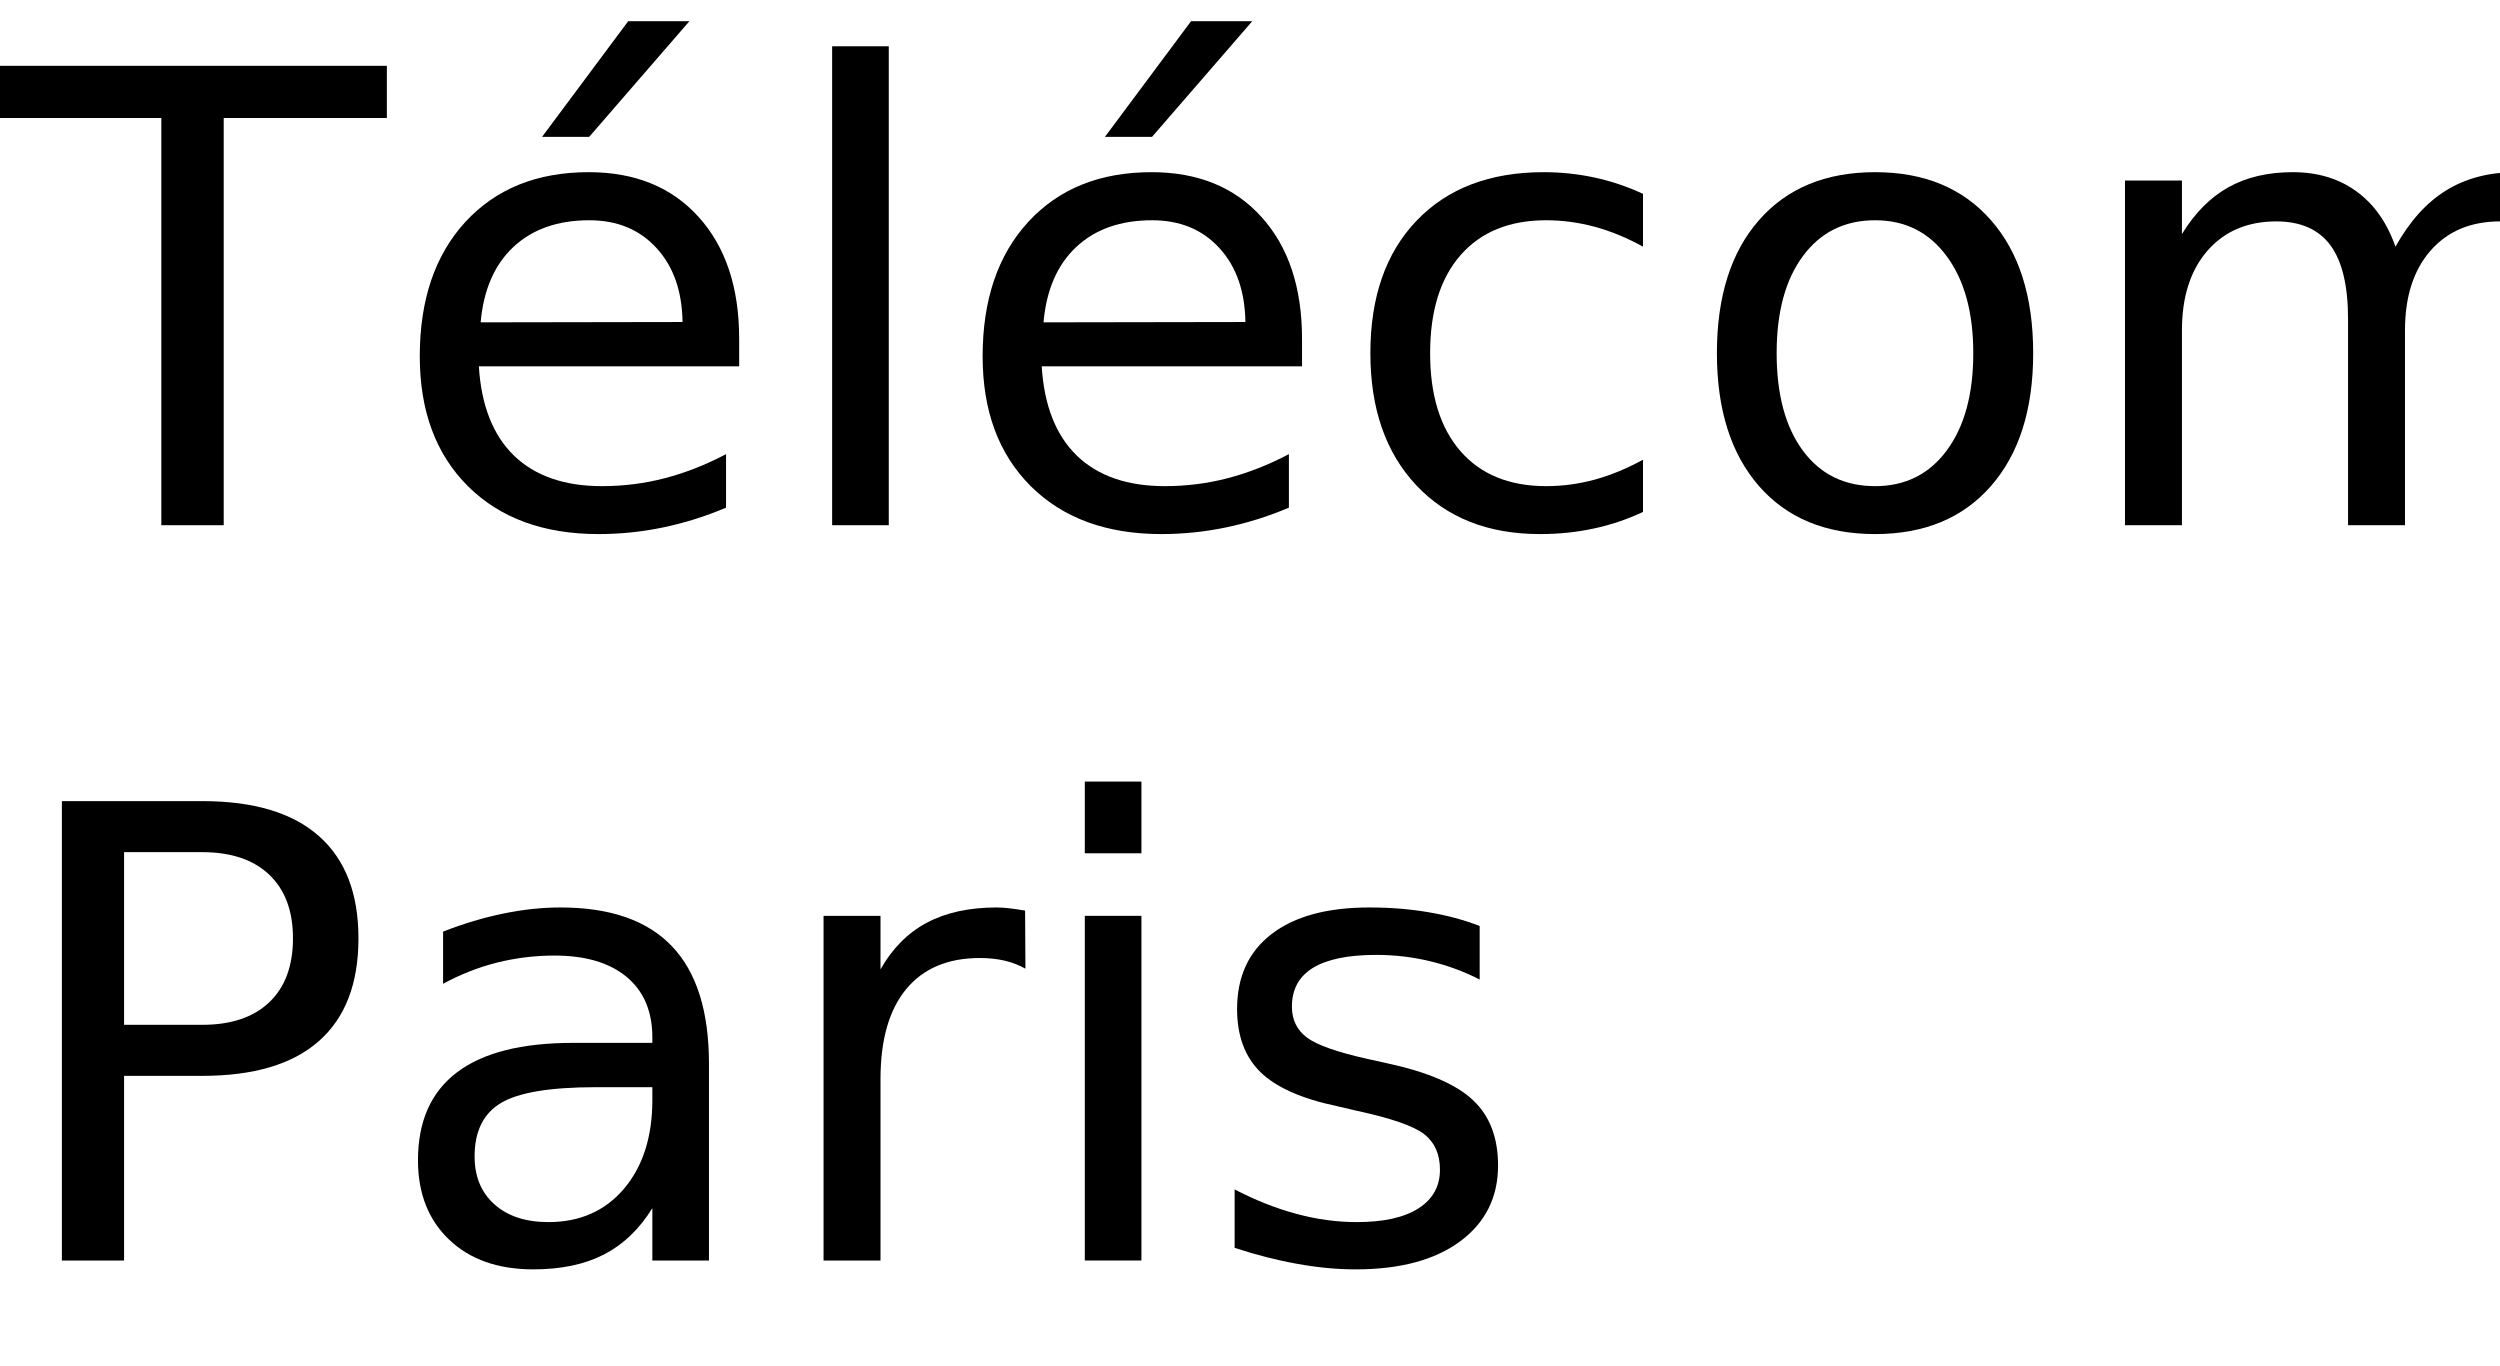
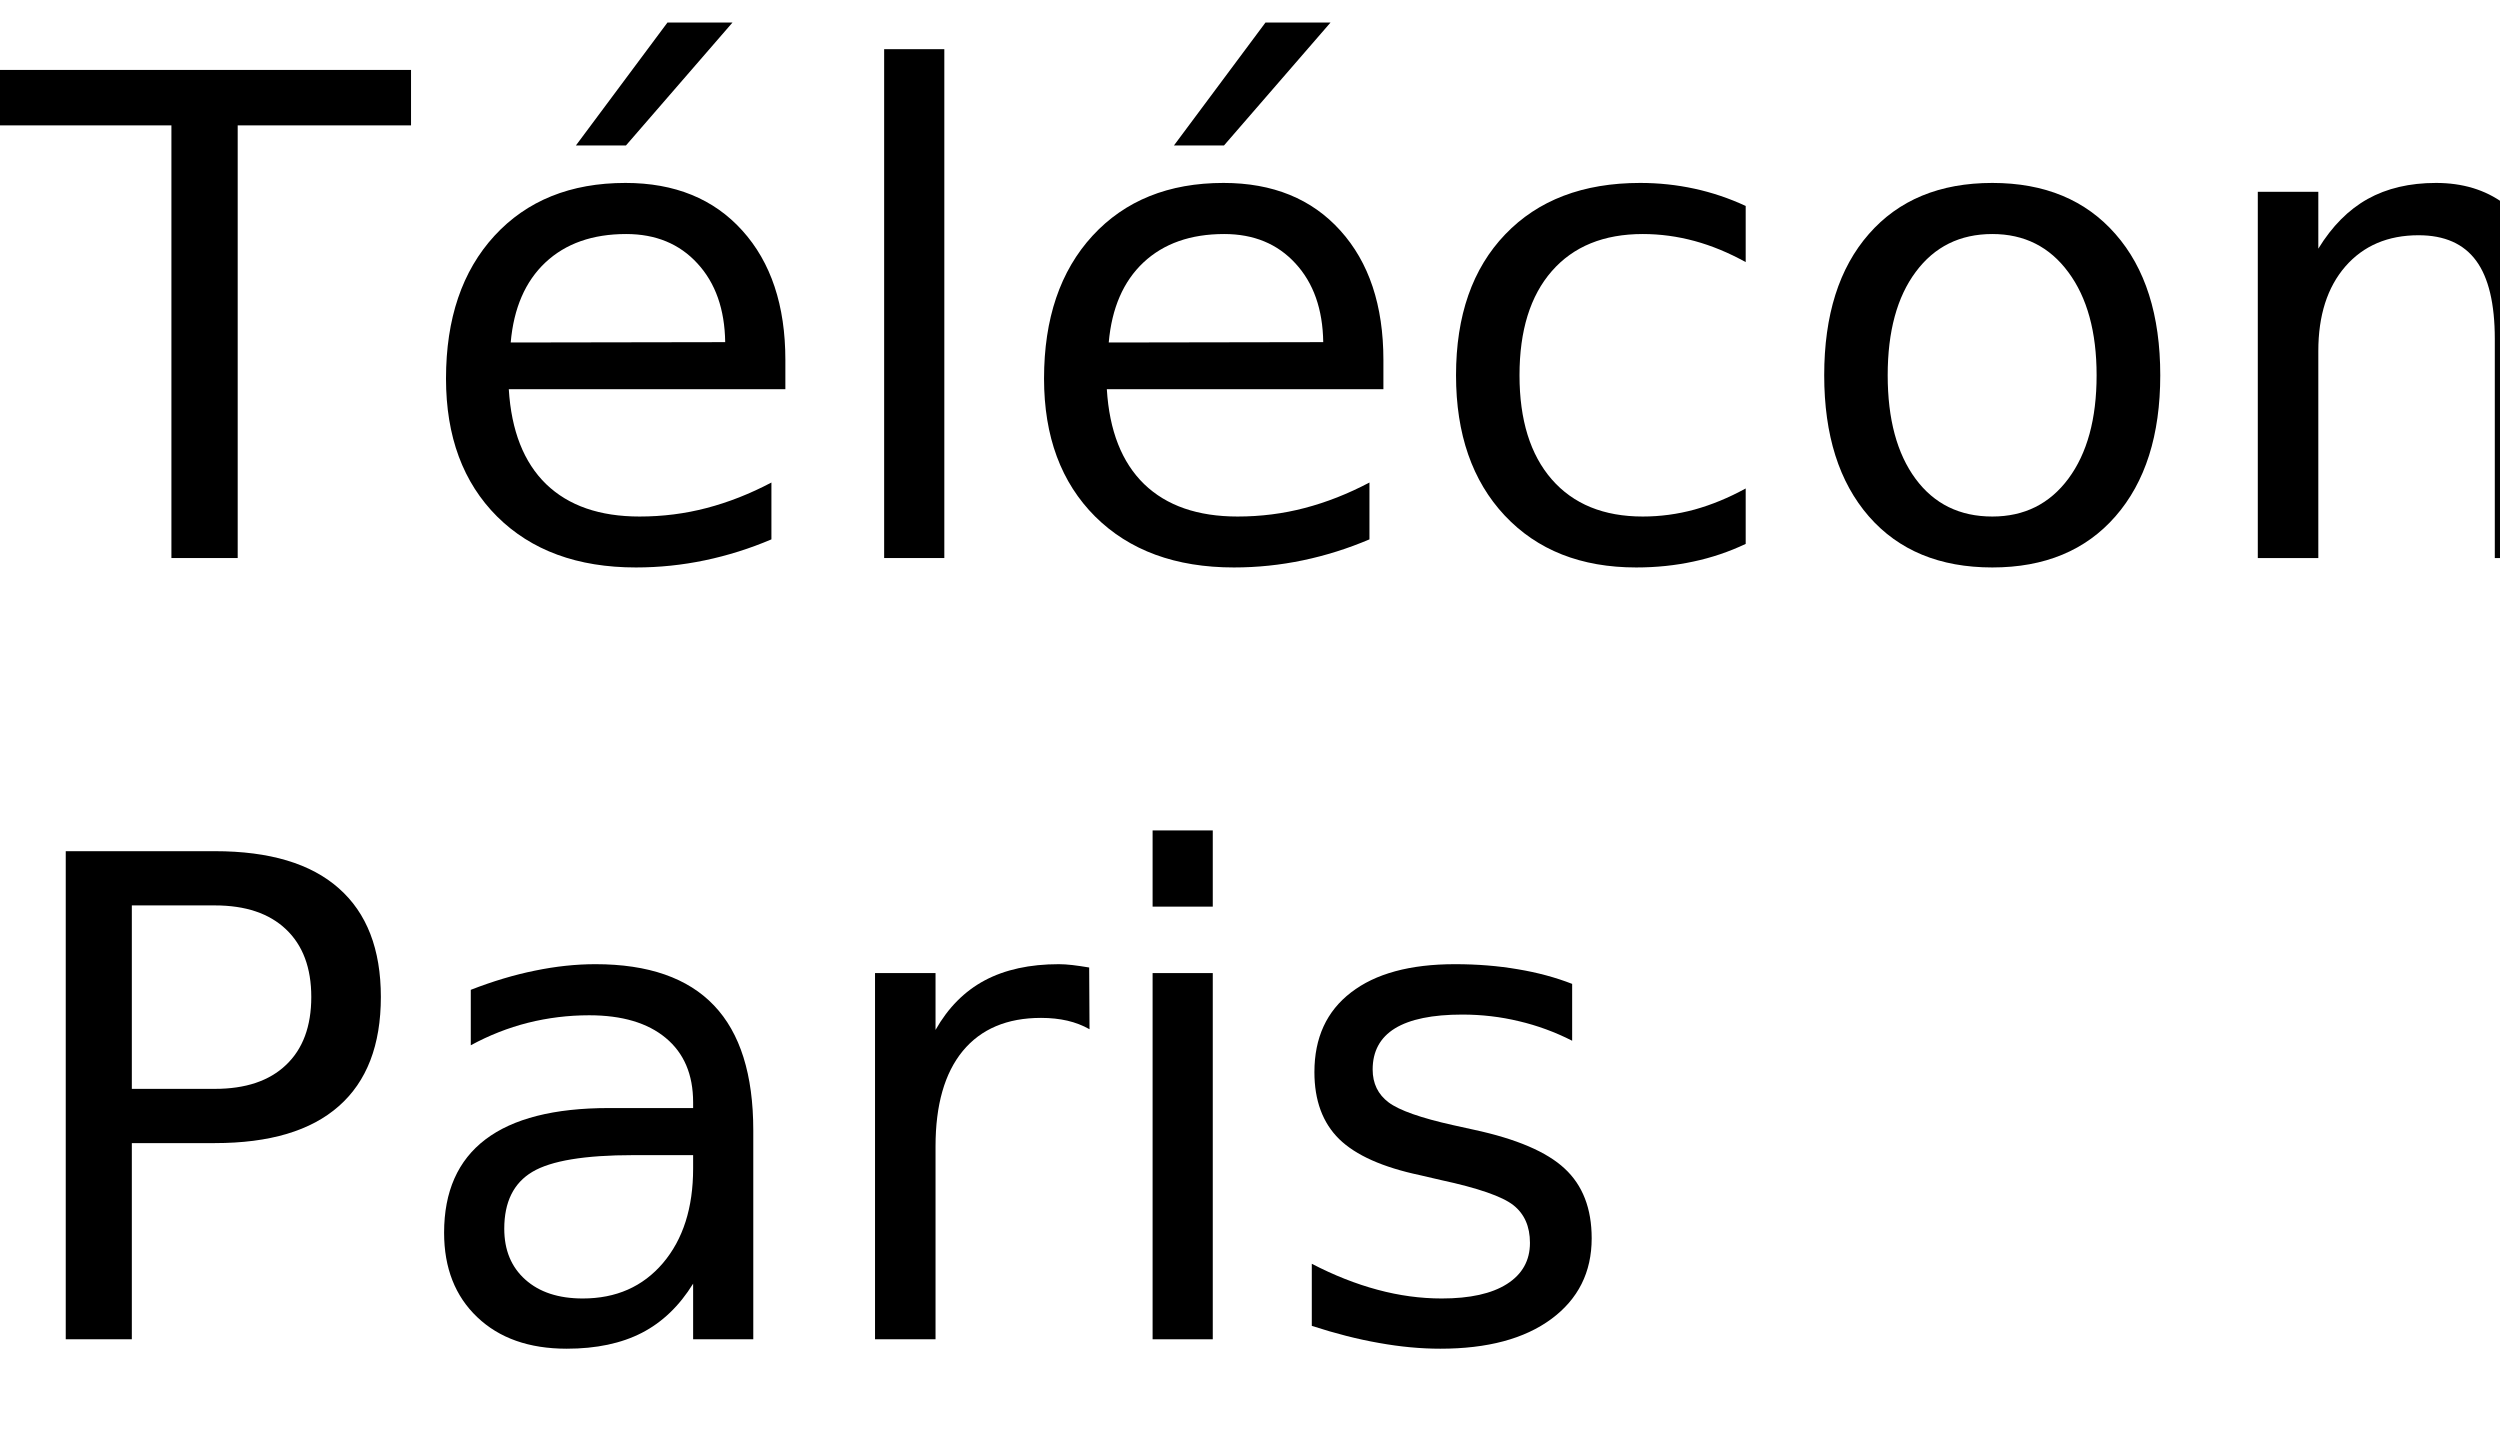
- <svg xmlns="http://www.w3.org/2000/svg" xmlns:xlink="http://www.w3.org/1999/xlink" width="238" height="130" viewBox="0 0 238 130">
+ <svg xmlns="http://www.w3.org/2000/svg" xmlns:xlink="http://www.w3.org/1999/xlink" width="224" height="130" viewBox="0 0 224 130">
  <defs>
    <g>
      <g id="glyph-0-0">
        <path d="M -0.172 -43.734 L 36.828 -43.734 L 36.828 -38.766 L 21.297 -38.766 L 21.297 0 L 15.359 0 L 15.359 -38.766 L -0.172 -38.766 Z M -0.172 -43.734 " />
      </g>
      <g id="glyph-0-1">
        <path d="M 33.719 -17.75 L 33.719 -15.125 L 8.938 -15.125 C 9.164 -11.406 10.281 -8.57 12.281 -6.625 C 14.289 -4.688 17.082 -3.719 20.656 -3.719 C 22.727 -3.719 24.734 -3.973 26.672 -4.484 C 28.617 -4.992 30.551 -5.754 32.469 -6.766 L 32.469 -1.672 C 30.531 -0.848 28.547 -0.223 26.516 0.203 C 24.484 0.629 22.422 0.844 20.328 0.844 C 15.098 0.844 10.953 -0.676 7.891 -3.719 C 4.836 -6.77 3.312 -10.891 3.312 -16.078 C 3.312 -21.453 4.758 -25.719 7.656 -28.875 C 10.562 -32.031 14.473 -33.609 19.391 -33.609 C 23.805 -33.609 27.297 -32.188 29.859 -29.344 C 32.43 -26.5 33.719 -22.633 33.719 -17.75 Z M 28.328 -19.344 C 28.285 -22.289 27.457 -24.641 25.844 -26.391 C 24.238 -28.148 22.109 -29.031 19.453 -29.031 C 16.441 -29.031 14.031 -28.18 12.219 -26.484 C 10.414 -24.785 9.379 -22.395 9.109 -19.312 Z M 23.156 -47.984 L 28.984 -47.984 L 19.438 -36.969 L 14.953 -36.969 Z M 23.156 -47.984 " />
      </g>
      <g id="glyph-0-2">
        <path d="M 5.656 -45.594 L 11.047 -45.594 L 11.047 0 L 5.656 0 Z M 5.656 -45.594 " />
      </g>
      <g id="glyph-0-3">
        <path d="M 29.266 -31.547 L 29.266 -26.516 C 27.742 -27.359 26.219 -27.988 24.688 -28.406 C 23.156 -28.82 21.609 -29.031 20.047 -29.031 C 16.547 -29.031 13.828 -27.922 11.891 -25.703 C 9.961 -23.492 9 -20.383 9 -16.375 C 9 -12.375 9.961 -9.266 11.891 -7.047 C 13.828 -4.828 16.547 -3.719 20.047 -3.719 C 21.609 -3.719 23.156 -3.926 24.688 -4.344 C 26.219 -4.77 27.742 -5.398 29.266 -6.234 L 29.266 -1.266 C 27.766 -0.555 26.207 -0.031 24.594 0.312 C 22.977 0.664 21.266 0.844 19.453 0.844 C 14.516 0.844 10.586 -0.707 7.672 -3.812 C 4.766 -6.914 3.312 -11.102 3.312 -16.375 C 3.312 -21.727 4.781 -25.938 7.719 -29 C 10.656 -32.07 14.688 -33.609 19.812 -33.609 C 21.469 -33.609 23.086 -33.438 24.672 -33.094 C 26.254 -32.75 27.785 -32.234 29.266 -31.547 Z M 29.266 -31.547 " />
      </g>
      <g id="glyph-0-4">
        <path d="M 18.375 -29.031 C 15.477 -29.031 13.191 -27.898 11.516 -25.641 C 9.836 -23.391 9 -20.301 9 -16.375 C 9 -12.445 9.832 -9.352 11.5 -7.094 C 13.164 -4.844 15.457 -3.719 18.375 -3.719 C 21.238 -3.719 23.508 -4.848 25.188 -7.109 C 26.875 -9.379 27.719 -12.469 27.719 -16.375 C 27.719 -20.258 26.875 -23.336 25.188 -25.609 C 23.508 -27.891 21.238 -29.031 18.375 -29.031 Z M 18.375 -33.609 C 23.062 -33.609 26.738 -32.082 29.406 -29.031 C 32.082 -25.988 33.422 -21.77 33.422 -16.375 C 33.422 -11.008 32.082 -6.797 29.406 -3.734 C 26.738 -0.68 23.062 0.844 18.375 0.844 C 13.664 0.844 9.977 -0.68 7.312 -3.734 C 4.645 -6.797 3.312 -11.008 3.312 -16.375 C 3.312 -21.77 4.645 -25.988 7.312 -29.031 C 9.977 -32.082 13.664 -33.609 18.375 -33.609 Z M 18.375 -33.609 " />
      </g>
      <g id="glyph-0-5">
        <path d="M 31.203 -26.516 C 32.547 -28.93 34.156 -30.719 36.031 -31.875 C 37.906 -33.031 40.113 -33.609 42.656 -33.609 C 46.07 -33.609 48.707 -32.41 50.562 -30.016 C 52.414 -27.617 53.344 -24.219 53.344 -19.812 L 53.344 0 L 47.938 0 L 47.938 -19.625 C 47.938 -22.77 47.379 -25.102 46.266 -26.625 C 45.148 -28.156 43.445 -28.922 41.156 -28.922 C 38.363 -28.922 36.156 -27.988 34.531 -26.125 C 32.914 -24.27 32.109 -21.742 32.109 -18.547 L 32.109 0 L 26.688 0 L 26.688 -19.625 C 26.688 -22.789 26.129 -25.129 25.016 -26.641 C 23.898 -28.16 22.18 -28.922 19.859 -28.922 C 17.109 -28.922 14.922 -27.988 13.297 -26.125 C 11.68 -24.258 10.875 -21.734 10.875 -18.547 L 10.875 0 L 5.453 0 L 5.453 -32.812 L 10.875 -32.812 L 10.875 -27.719 C 12.102 -29.727 13.578 -31.211 15.297 -32.172 C 17.016 -33.129 19.055 -33.609 21.422 -33.609 C 23.797 -33.609 25.816 -33 27.484 -31.781 C 29.16 -30.57 30.398 -28.816 31.203 -26.516 Z M 31.203 -26.516 " />
      </g>
      <g id="glyph-0-6">
        <path d="M 11.812 -38.875 L 11.812 -22.438 L 19.25 -22.438 C 22 -22.438 24.125 -23.148 25.625 -24.578 C 27.133 -26.004 27.891 -28.035 27.891 -30.672 C 27.891 -33.285 27.133 -35.305 25.625 -36.734 C 24.125 -38.16 22 -38.875 19.25 -38.875 Z M 5.891 -43.734 L 19.25 -43.734 C 24.156 -43.734 27.859 -42.625 30.359 -40.406 C 32.867 -38.195 34.125 -34.953 34.125 -30.672 C 34.125 -26.359 32.867 -23.098 30.359 -20.891 C 27.859 -18.68 24.156 -17.578 19.25 -17.578 L 11.812 -17.578 L 11.812 0 L 5.891 0 Z M 5.891 -43.734 " />
      </g>
      <g id="glyph-0-7">
        <path d="M 20.562 -16.5 C 16.207 -16.5 13.191 -16 11.516 -15 C 9.836 -14 9 -12.301 9 -9.906 C 9 -7.988 9.629 -6.469 10.891 -5.344 C 12.148 -4.219 13.863 -3.656 16.031 -3.656 C 19.02 -3.656 21.414 -4.711 23.219 -6.828 C 25.02 -8.953 25.922 -11.773 25.922 -15.297 L 25.922 -16.5 Z M 31.312 -18.719 L 31.312 0 L 25.922 0 L 25.922 -4.984 C 24.691 -2.992 23.16 -1.523 21.328 -0.578 C 19.492 0.367 17.25 0.844 14.594 0.844 C 11.227 0.844 8.555 -0.098 6.578 -1.984 C 4.598 -3.867 3.609 -6.391 3.609 -9.547 C 3.609 -13.242 4.844 -16.031 7.312 -17.906 C 9.781 -19.781 13.469 -20.719 18.375 -20.719 L 25.922 -20.719 L 25.922 -21.234 C 25.922 -23.723 25.102 -25.645 23.469 -27 C 21.844 -28.352 19.555 -29.031 16.609 -29.031 C 14.734 -29.031 12.906 -28.805 11.125 -28.359 C 9.352 -27.91 7.645 -27.238 6 -26.344 L 6 -31.312 C 7.977 -32.082 9.895 -32.656 11.75 -33.031 C 13.602 -33.414 15.41 -33.609 17.172 -33.609 C 21.91 -33.609 25.453 -32.375 27.797 -29.906 C 30.141 -27.445 31.312 -23.719 31.312 -18.719 Z M 31.312 -18.719 " />
      </g>
      <g id="glyph-0-8">
        <path d="M 24.672 -27.781 C 24.066 -28.125 23.406 -28.379 22.688 -28.547 C 21.977 -28.711 21.191 -28.797 20.328 -28.797 C 17.285 -28.797 14.945 -27.805 13.312 -25.828 C 11.688 -23.848 10.875 -21 10.875 -17.281 L 10.875 0 L 5.453 0 L 5.453 -32.812 L 10.875 -32.812 L 10.875 -27.719 C 12 -29.707 13.469 -31.188 15.281 -32.156 C 17.102 -33.125 19.316 -33.609 21.922 -33.609 C 22.285 -33.609 22.691 -33.582 23.141 -33.531 C 23.586 -33.477 24.086 -33.406 24.641 -33.312 Z M 24.672 -27.781 " />
      </g>
      <g id="glyph-0-9">
        <path d="M 5.656 -32.812 L 11.047 -32.812 L 11.047 0 L 5.656 0 Z M 5.656 -45.594 L 11.047 -45.594 L 11.047 -38.766 L 5.656 -38.766 Z M 5.656 -45.594 " />
      </g>
      <g id="glyph-0-10">
        <path d="M 26.578 -31.844 L 26.578 -26.75 C 25.047 -27.531 23.457 -28.113 21.812 -28.5 C 20.176 -28.895 18.484 -29.094 16.734 -29.094 C 14.055 -29.094 12.047 -28.68 10.703 -27.859 C 9.367 -27.035 8.703 -25.805 8.703 -24.172 C 8.703 -22.922 9.18 -21.938 10.141 -21.219 C 11.098 -20.508 13.02 -19.832 15.906 -19.188 L 17.75 -18.781 C 21.582 -17.957 24.301 -16.797 25.906 -15.297 C 27.52 -13.805 28.328 -11.723 28.328 -9.047 C 28.328 -6.004 27.117 -3.594 24.703 -1.812 C 22.297 -0.039 18.984 0.844 14.766 0.844 C 13.004 0.844 11.172 0.672 9.266 0.328 C 7.367 -0.004 5.363 -0.516 3.25 -1.203 L 3.25 -6.766 C 5.238 -5.734 7.203 -4.957 9.141 -4.438 C 11.078 -3.914 12.992 -3.656 14.891 -3.656 C 17.422 -3.656 19.367 -4.086 20.734 -4.953 C 22.109 -5.828 22.797 -7.055 22.797 -8.641 C 22.797 -10.109 22.301 -11.234 21.312 -12.016 C 20.32 -12.797 18.16 -13.547 14.828 -14.266 L 12.953 -14.703 C 9.609 -15.41 7.191 -16.488 5.703 -17.938 C 4.223 -19.395 3.484 -21.395 3.484 -23.938 C 3.484 -27.02 4.578 -29.398 6.766 -31.078 C 8.953 -32.766 12.055 -33.609 16.078 -33.609 C 18.078 -33.609 19.953 -33.457 21.703 -33.156 C 23.461 -32.863 25.086 -32.426 26.578 -31.844 Z M 26.578 -31.844 " />
      </g>
    </g>
  </defs>
  <g fill="rgb(0%, 0%, 0%)" fill-opacity="1">
    <use xlink:href="#glyph-0-0" x="0" y="50" />
    <use xlink:href="#glyph-0-1" x="36.65" y="50" />
    <use xlink:href="#glyph-0-2" x="73.564" y="50" />
    <use xlink:href="#glyph-0-1" x="90.234" y="50" />
    <use xlink:href="#glyph-0-3" x="127.148" y="50" />
    <use xlink:href="#glyph-0-4" x="160.137" y="50" />
    <use xlink:href="#glyph-0-5" x="196.846" y="50" />
  </g>
  <g fill="rgb(0%, 0%, 0%)" fill-opacity="1">
    <use xlink:href="#glyph-0-6" x="0" y="120" />
    <use xlink:href="#glyph-0-7" x="36.182" y="120" />
    <use xlink:href="#glyph-0-8" x="72.949" y="120" />
    <use xlink:href="#glyph-0-9" x="97.617" y="120" />
    <use xlink:href="#glyph-0-10" x="114.287" y="120" />
  </g>
</svg>
